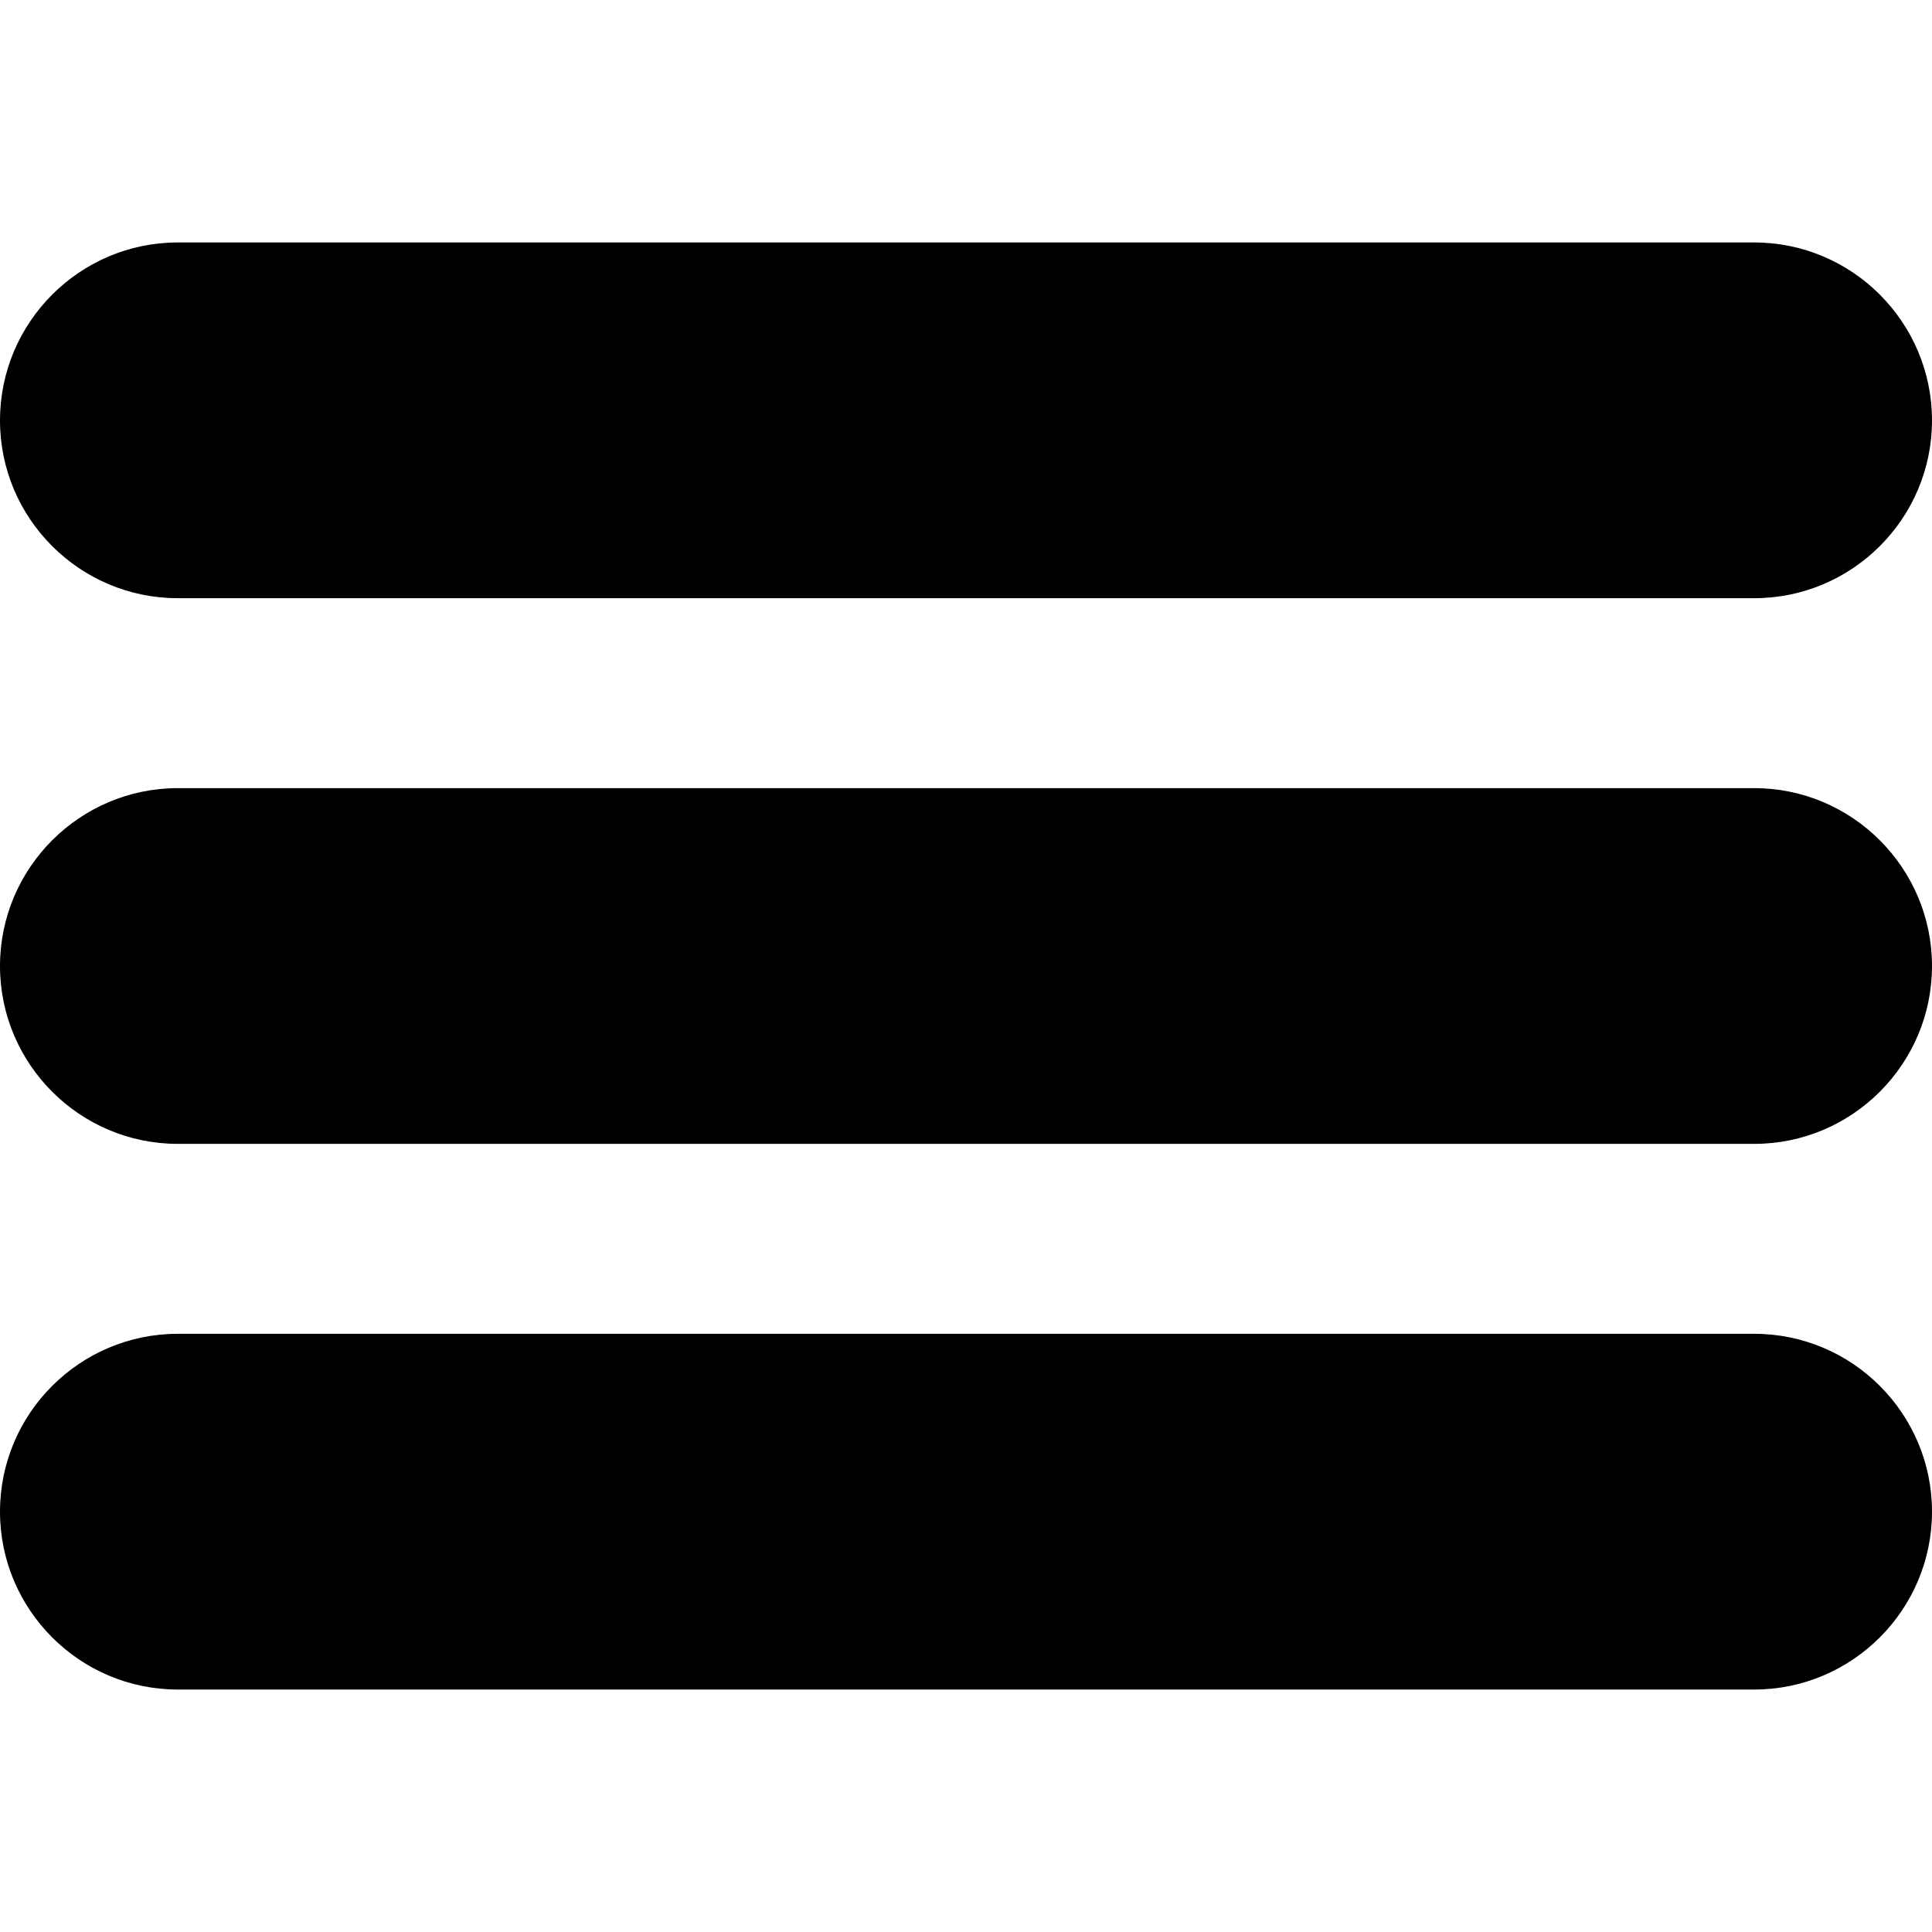
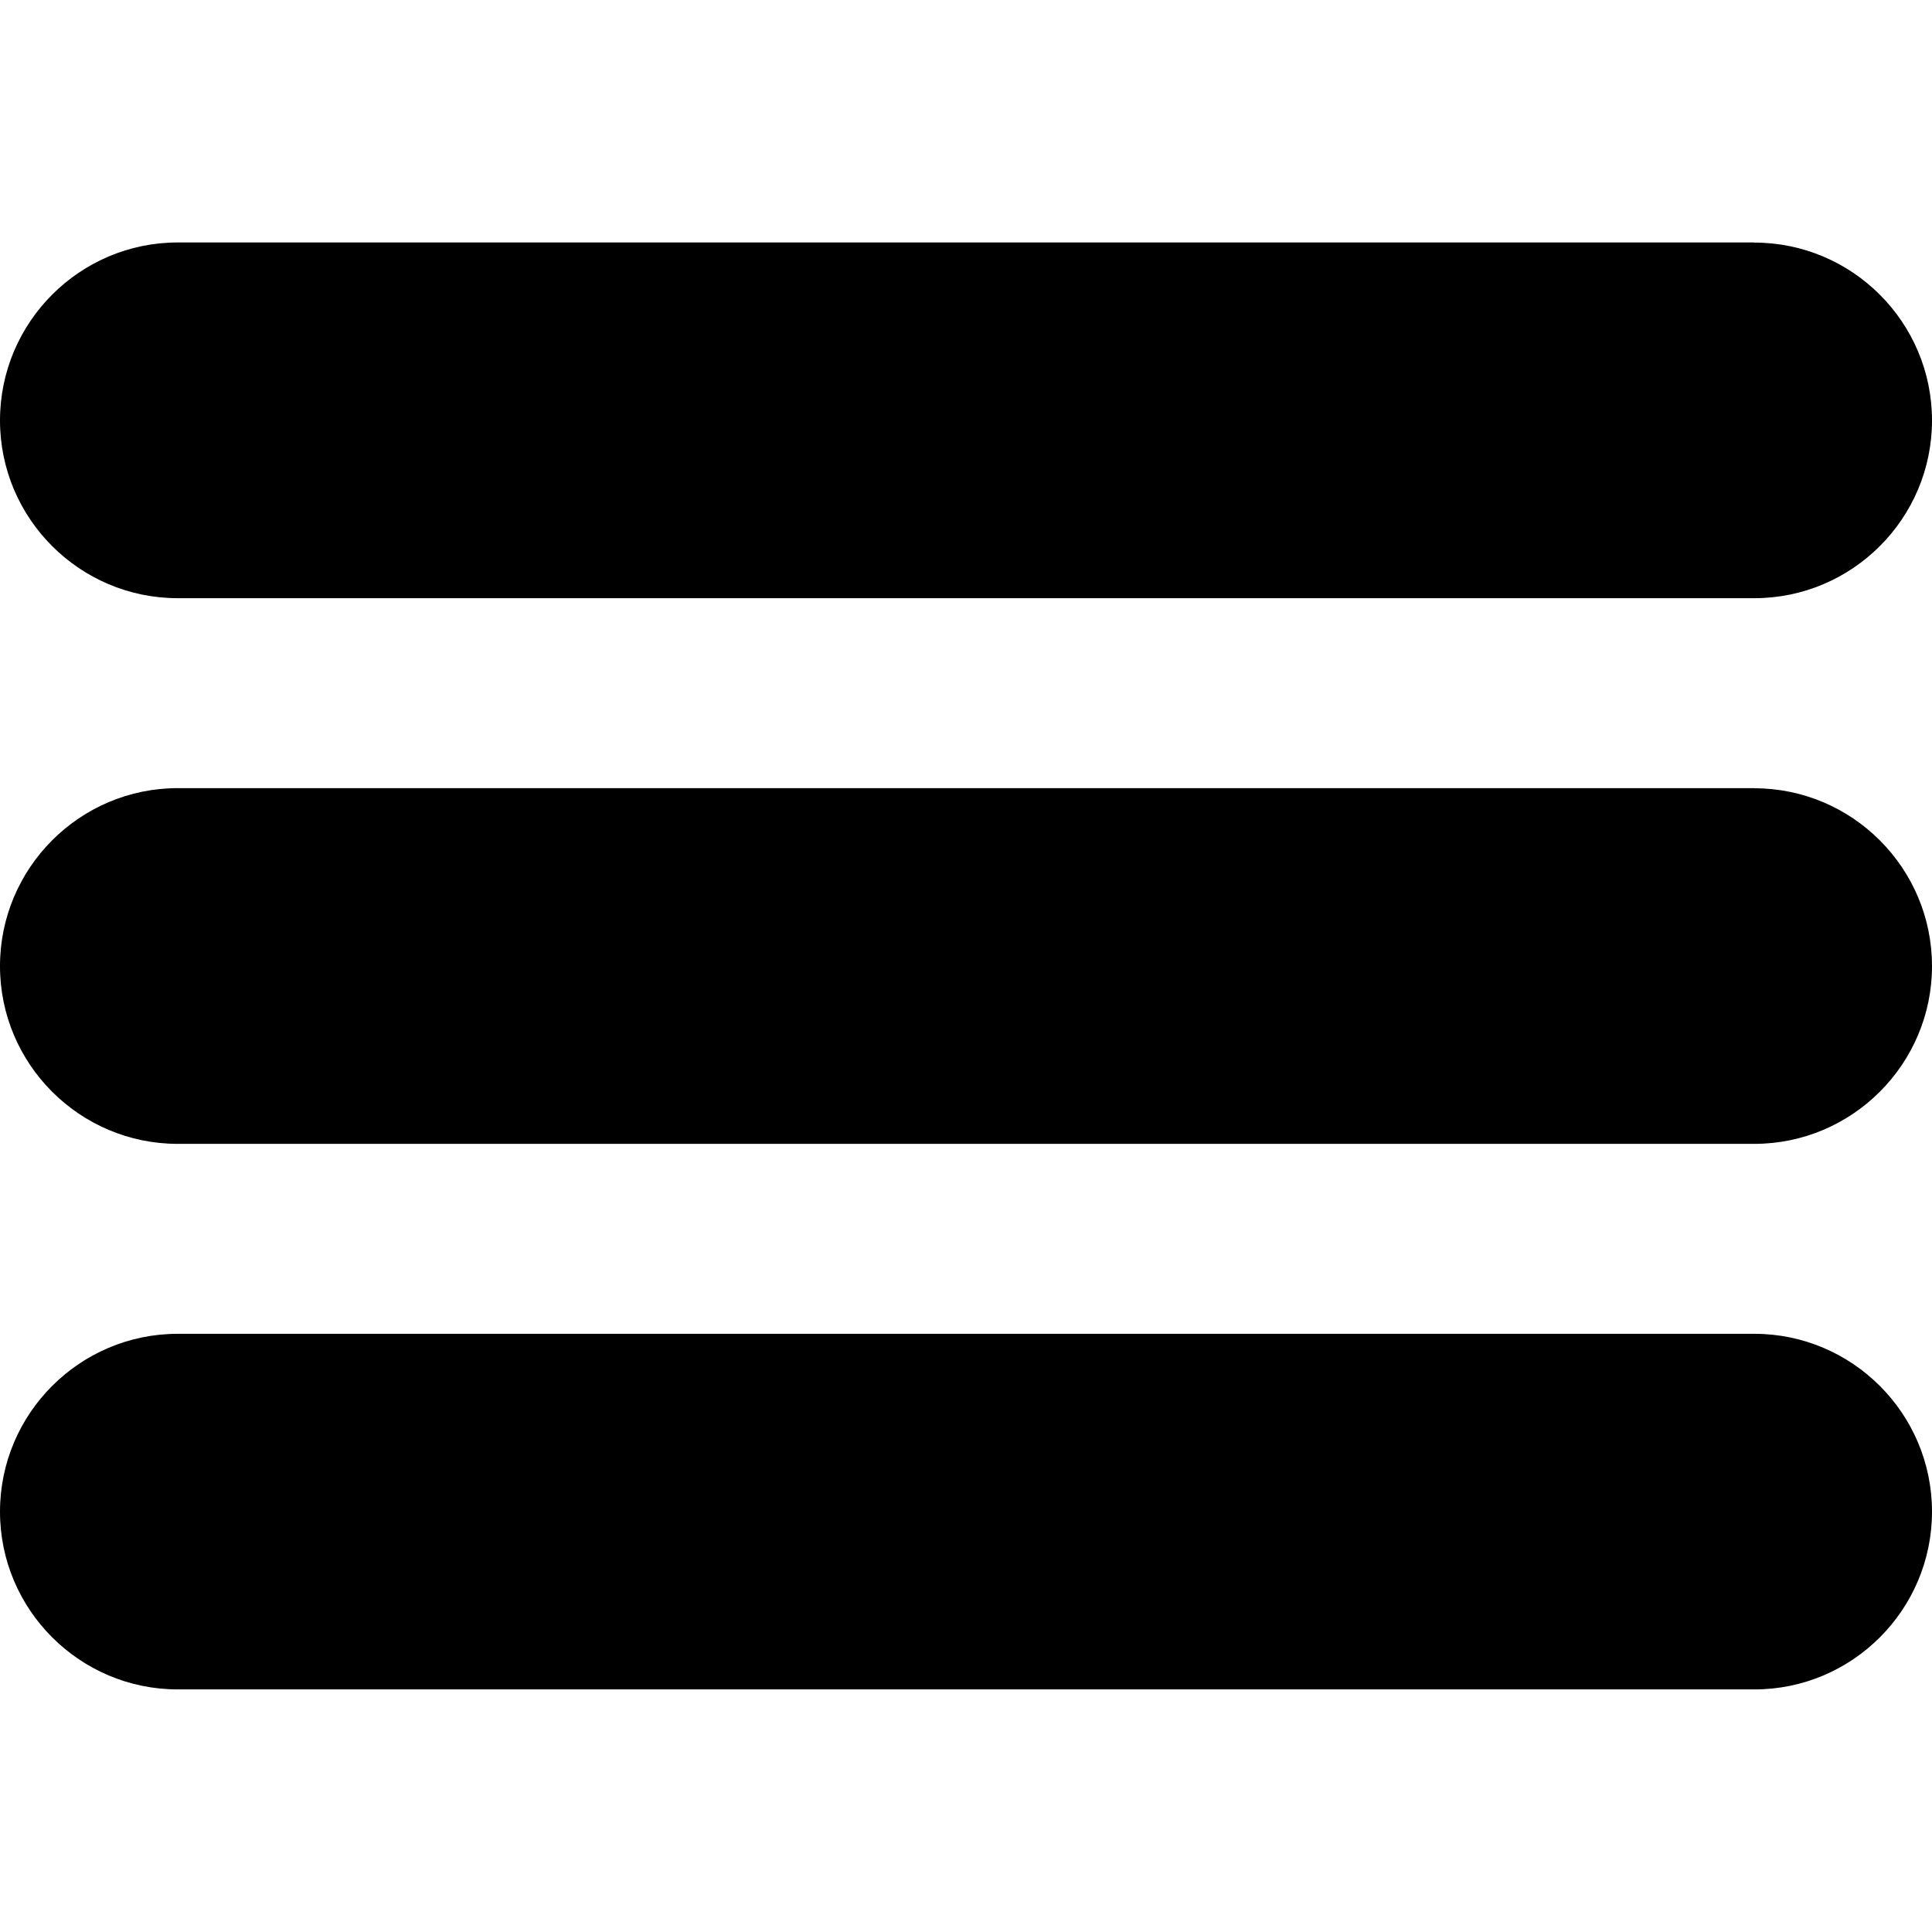
- <svg xmlns="http://www.w3.org/2000/svg" width="16px" height="16px" viewBox="0 0 16 16" version="1.1">
-   <g id="list" stroke="none" stroke-width="1" fill="none" fill-rule="evenodd">
-     <g id="open-menu" transform="translate(0, 2)" fill="#000000" fill-rule="nonzero">
-       <path d="M14.528,0.008 L1.472,0.008 C0.661,0.008 -8.8817842e-16,0.669 -8.8817842e-16,1.482 C-8.8817842e-16,2.294 0.661,2.954 1.472,2.954 L14.528,2.954 C15.339,2.954 16,2.294 16,1.482 C16,0.669 15.339,0.008 14.528,0.008 Z" id="Path" />
-       <path d="M14.528,4.527 L1.472,4.527 C0.661,4.527 -8.8817842e-16,5.188 -8.8817842e-16,6 C-8.8817842e-16,6.812 0.661,7.473 1.472,7.473 L14.528,7.473 C15.339,7.473 16,6.812 16,6 C16,5.188 15.339,4.527 14.528,4.527 L14.528,4.527 Z" id="Path" />
-       <path d="M14.528,9.046 L1.472,9.046 C0.661,9.046 -8.8817842e-16,9.706 -8.8817842e-16,10.519 C-8.8817842e-16,11.331 0.661,11.992 1.472,11.992 L14.528,11.992 C15.339,11.992 16,11.331 16,10.519 C16,9.706 15.339,9.046 14.528,9.046 Z" id="Path" />
-     </g>
+ <svg xmlns="http://www.w3.org/2000/svg" viewBox="0 0 16 16">
+   <defs />
+   <g fill="#000" fill-rule="nonzero">
+     <path d="M14.528 2.008H1.472C.661 2.008 0 2.669 0 3.482c0 .812.661 1.472 1.472 1.472H14.528C15.339 4.954 16 4.294 16 3.482c0-.813-.661-1.473-1.472-1.473zM14.528 6.527H1.472C.661 6.527 0 7.188 0 8.001c0 .812.661 1.472 1.472 1.472H14.528C15.339 9.473 16 8.812 16 8.001c0-.813-.661-1.473-1.472-1.473zM14.528 11.046H1.472C.661 11.046 0 11.706 0 12.519c0 .812.661 1.472 1.472 1.472H14.528C15.339 13.992 16 13.331 16 12.519c0-.813-.661-1.473-1.472-1.473z" />
  </g>
</svg>
